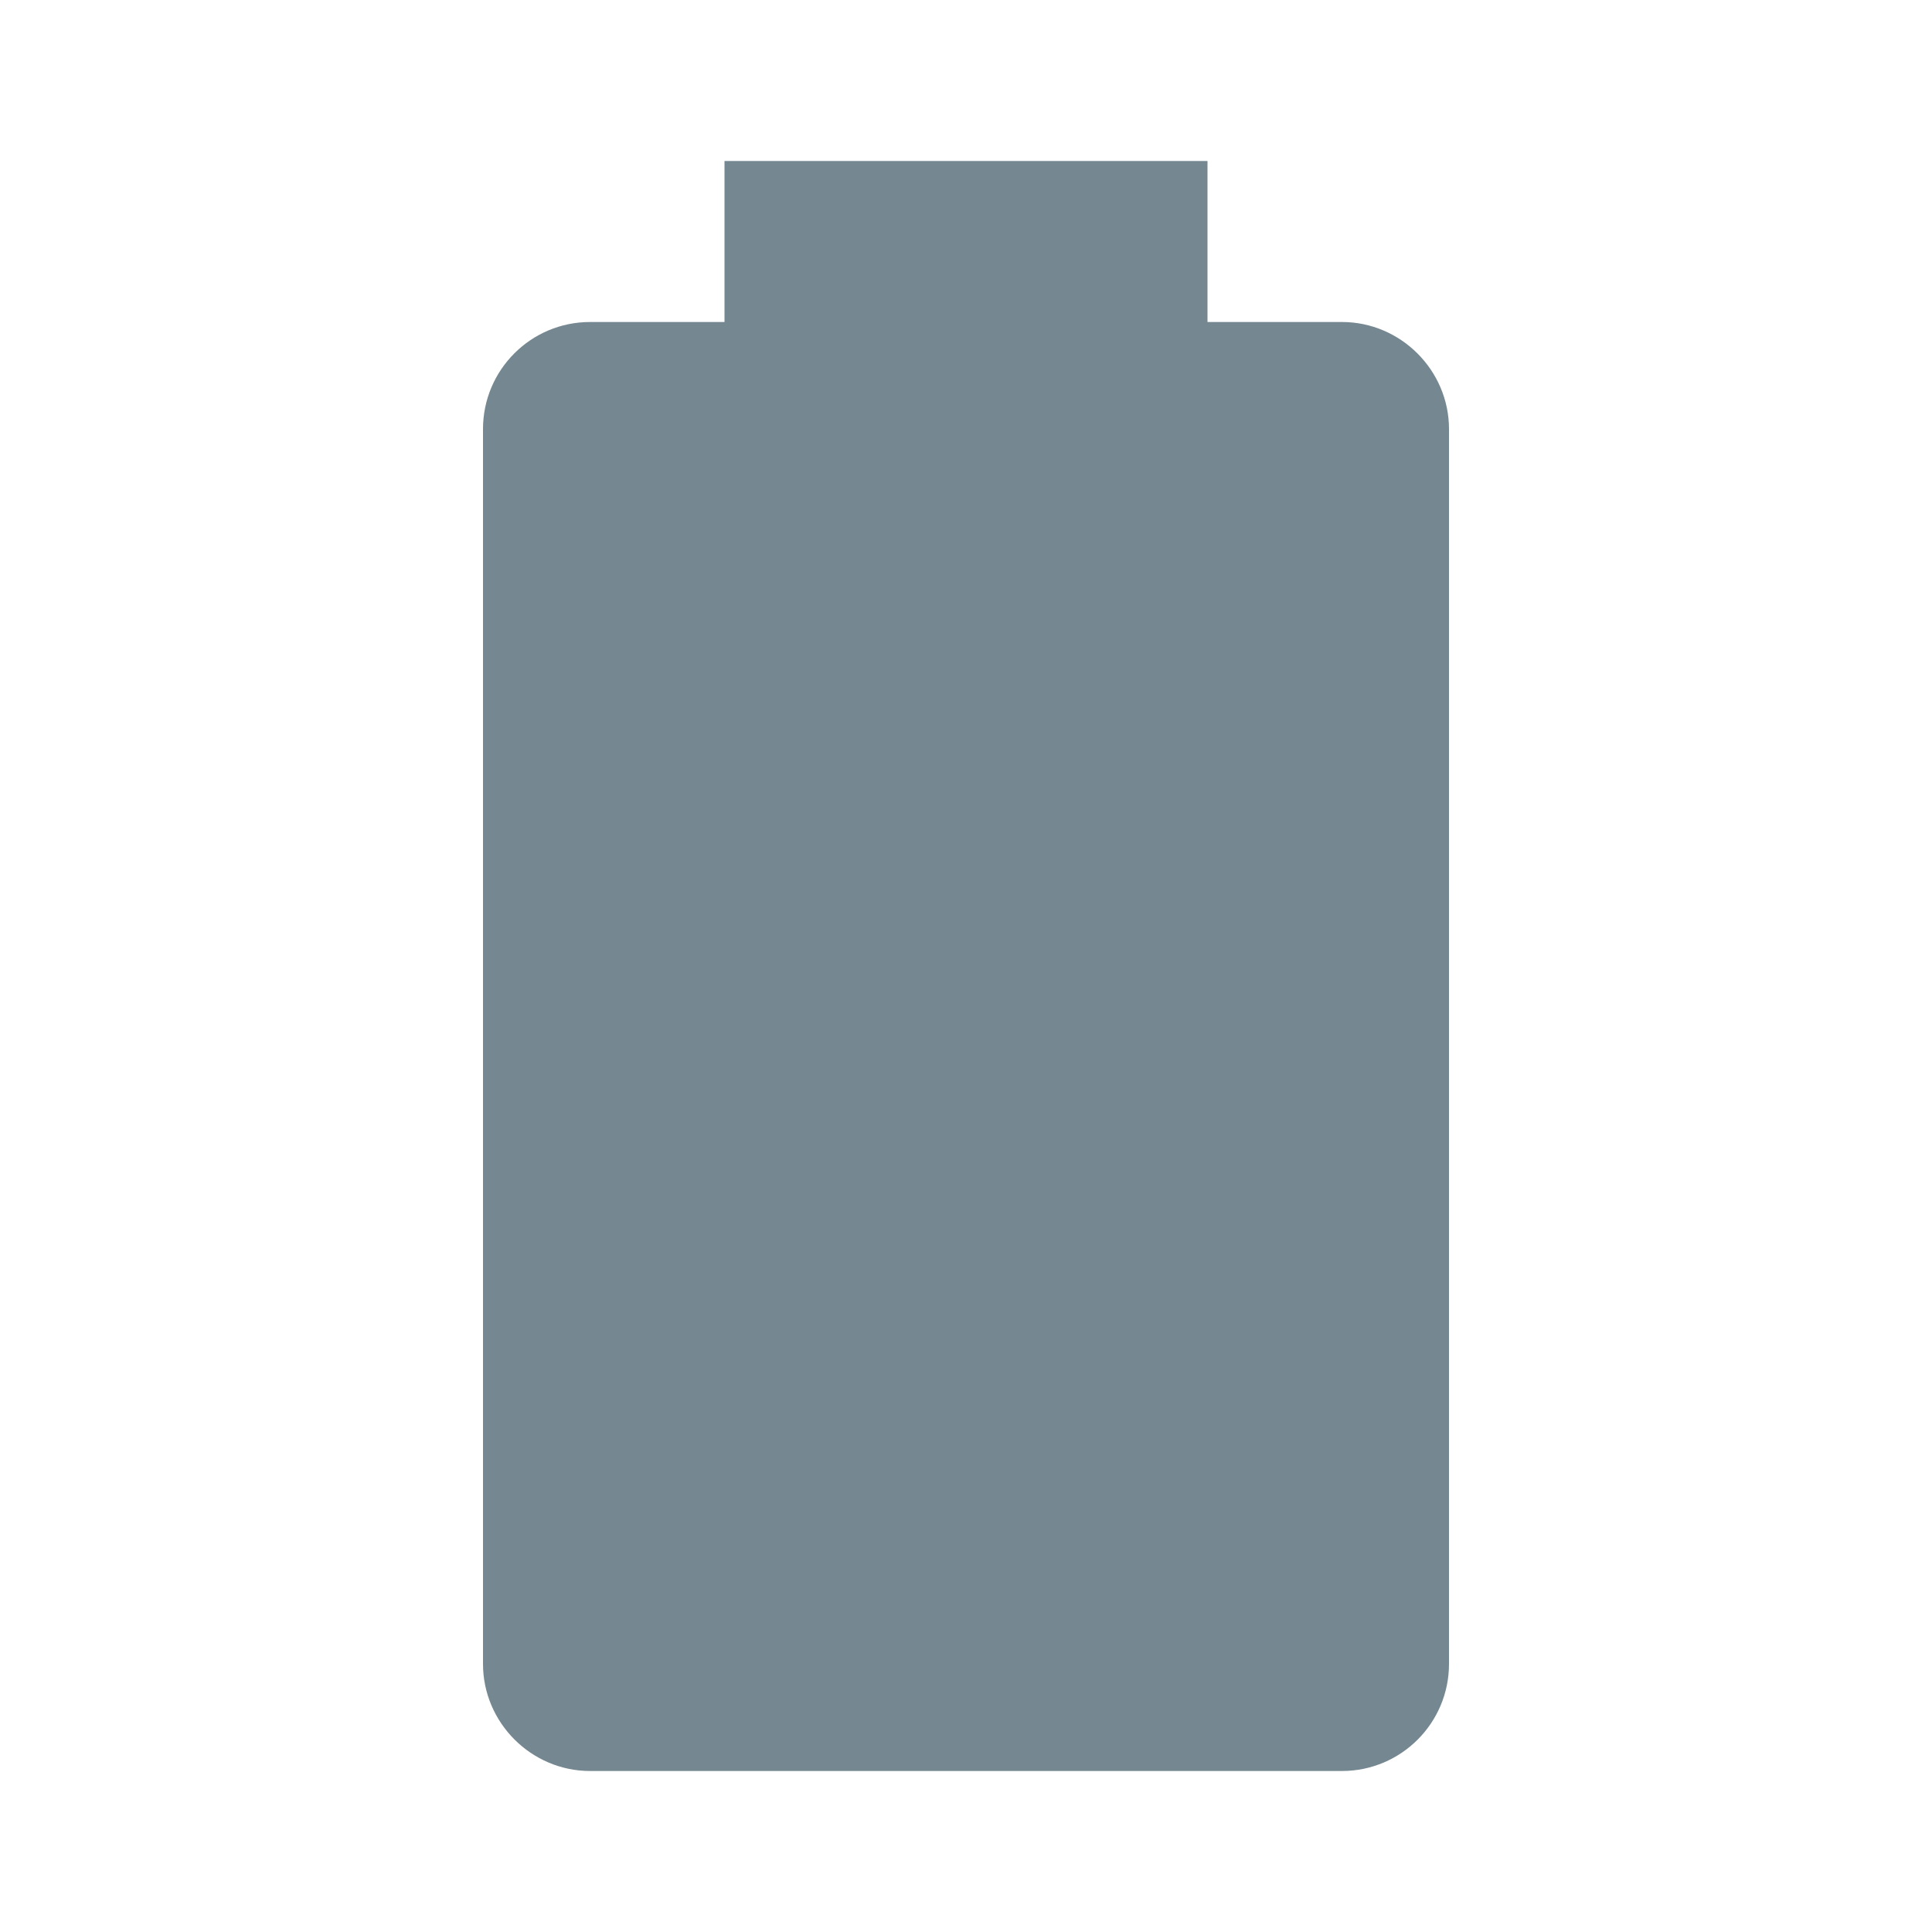
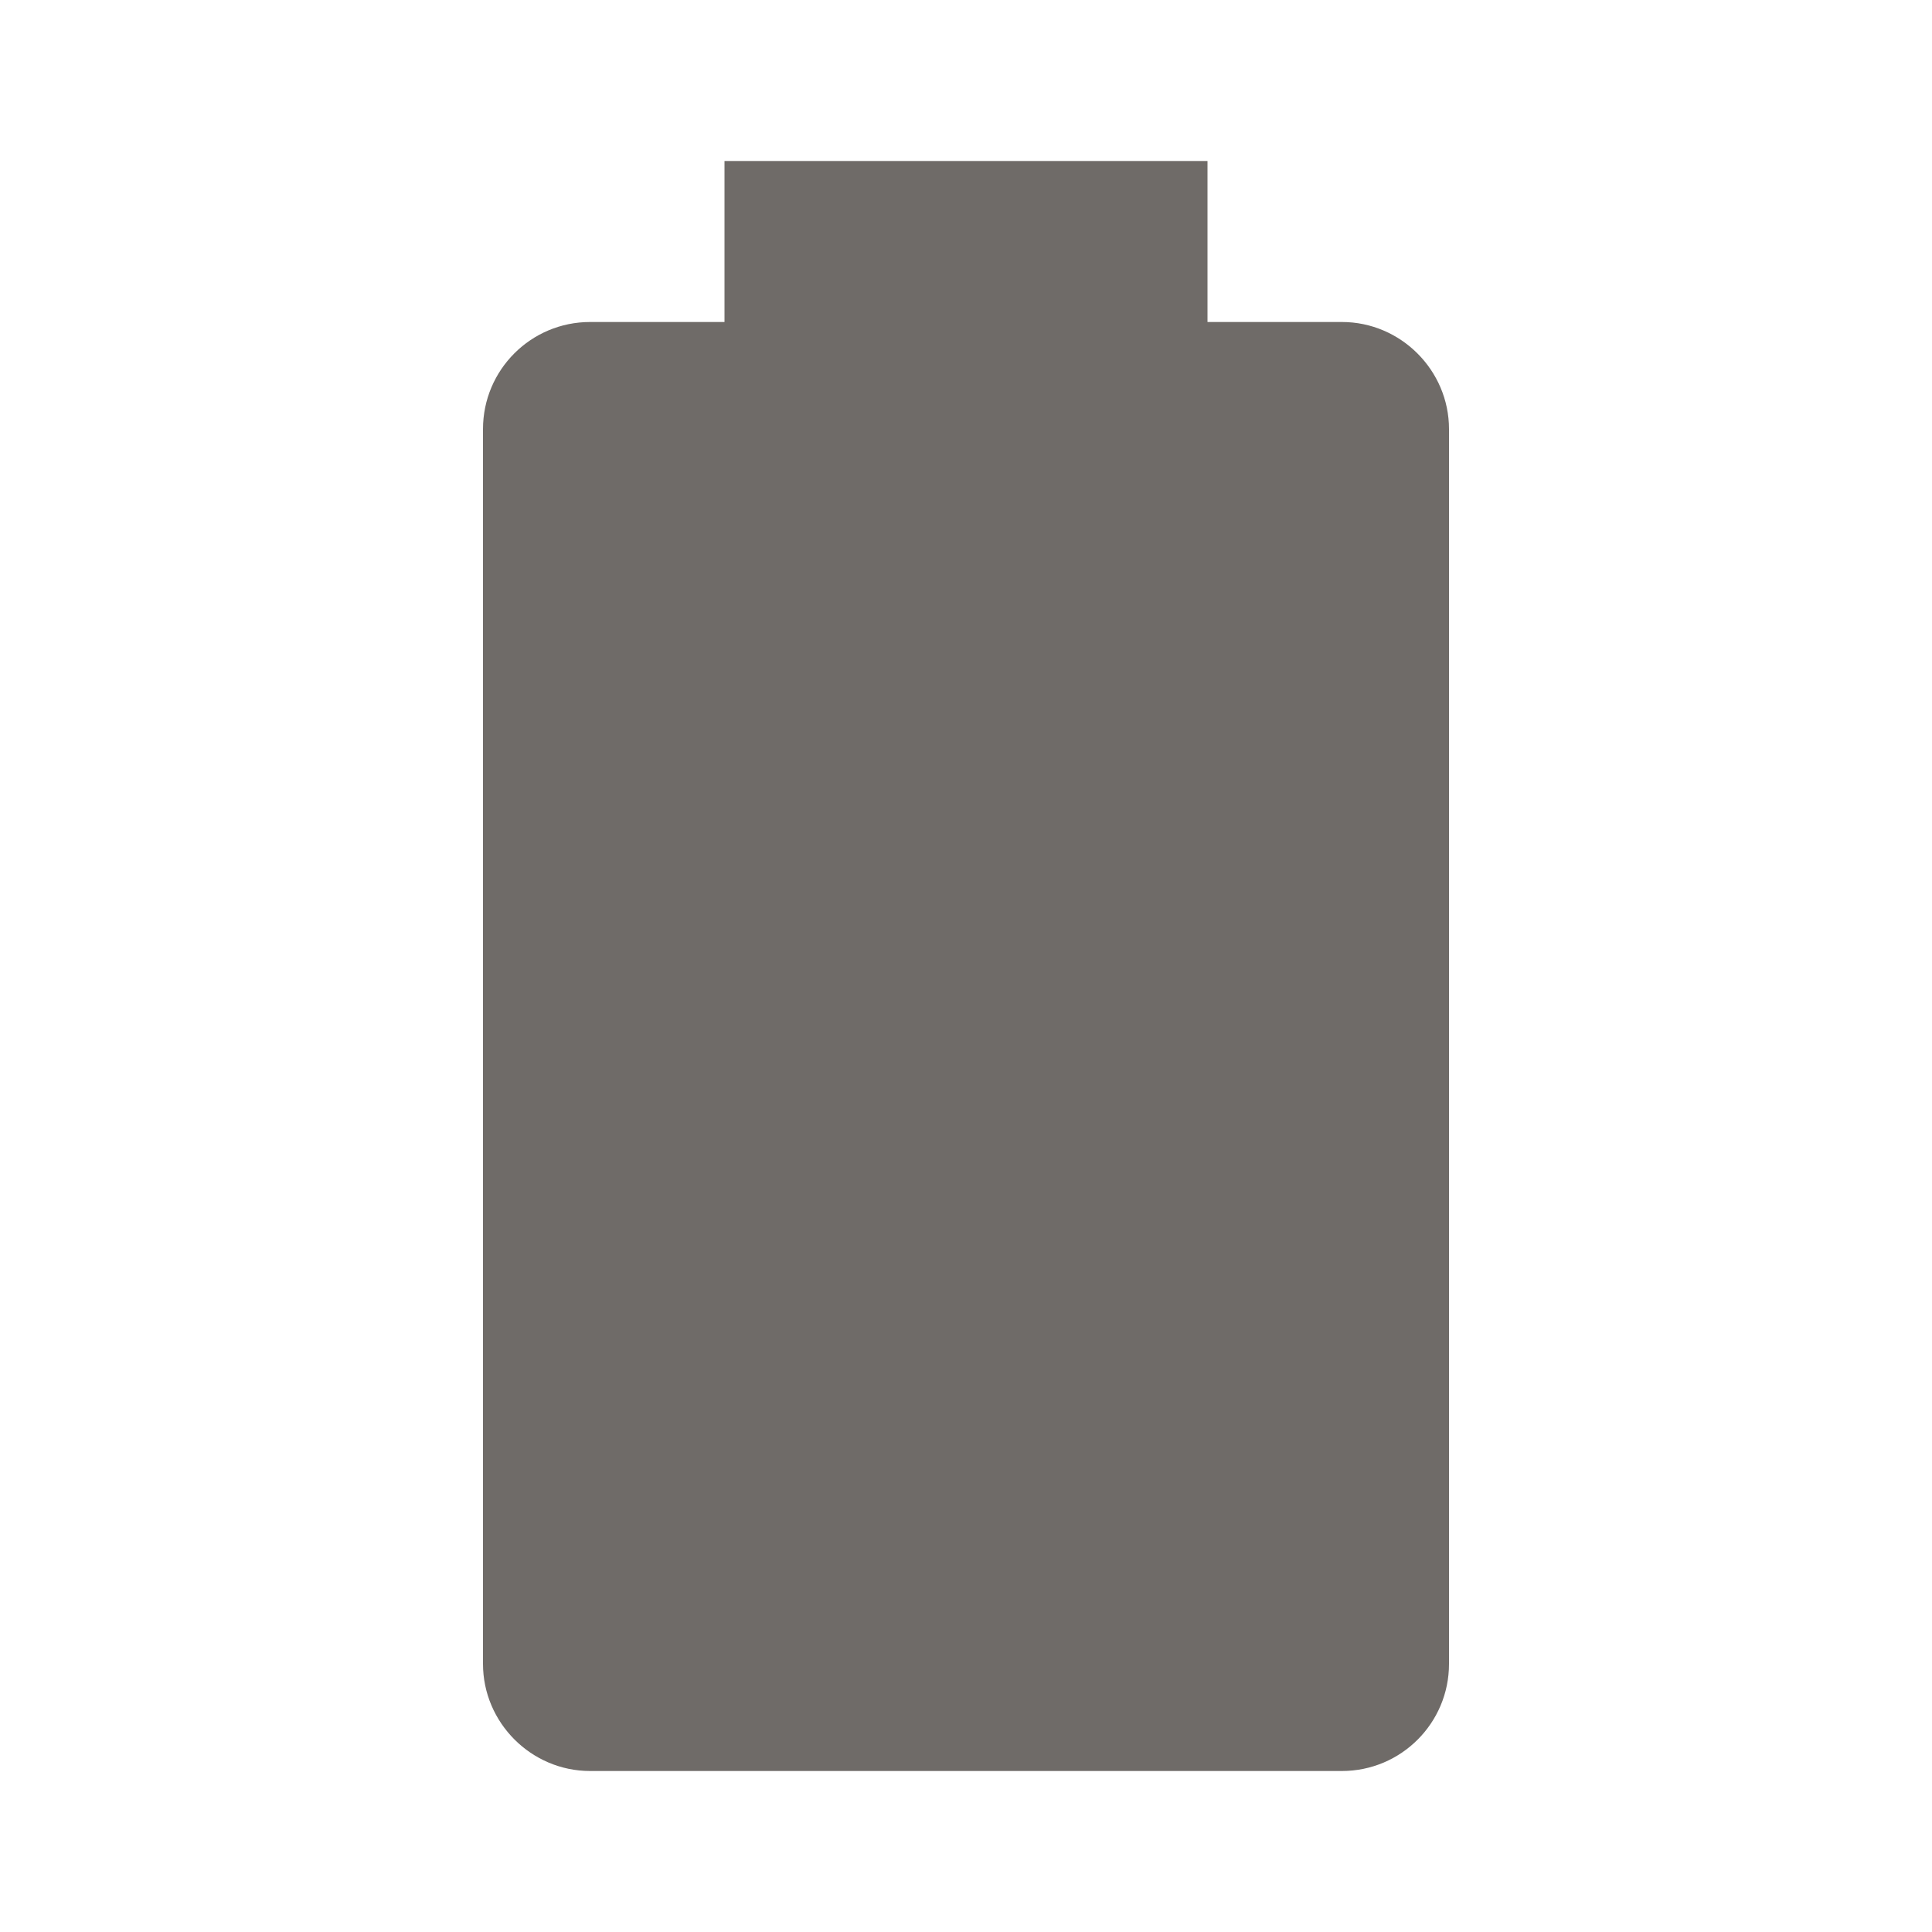
<svg xmlns="http://www.w3.org/2000/svg" viewBox="0 0 24 24">
-   <path d="M16.67,4H15V2H9V4H7.33A1.33,1.33 0 0,0 6,5.33V20.67C6,21.4 6.6,22 7.33,22H16.67A1.33,1.33 0 0,0 18,20.67V5.33C18,4.6 17.4,4 16.67,4Z" fill="#758791" />
+   <path d="M16.67,4H15V2H9V4H7.33A1.33,1.33 0 0,0 6,5.33V20.67C6,21.4 6.6,22 7.33,22H16.67A1.33,1.33 0 0,0 18,20.67V5.33C18,4.6 17.4,4 16.67,4Z" fill="#6F6B68" />
</svg>
